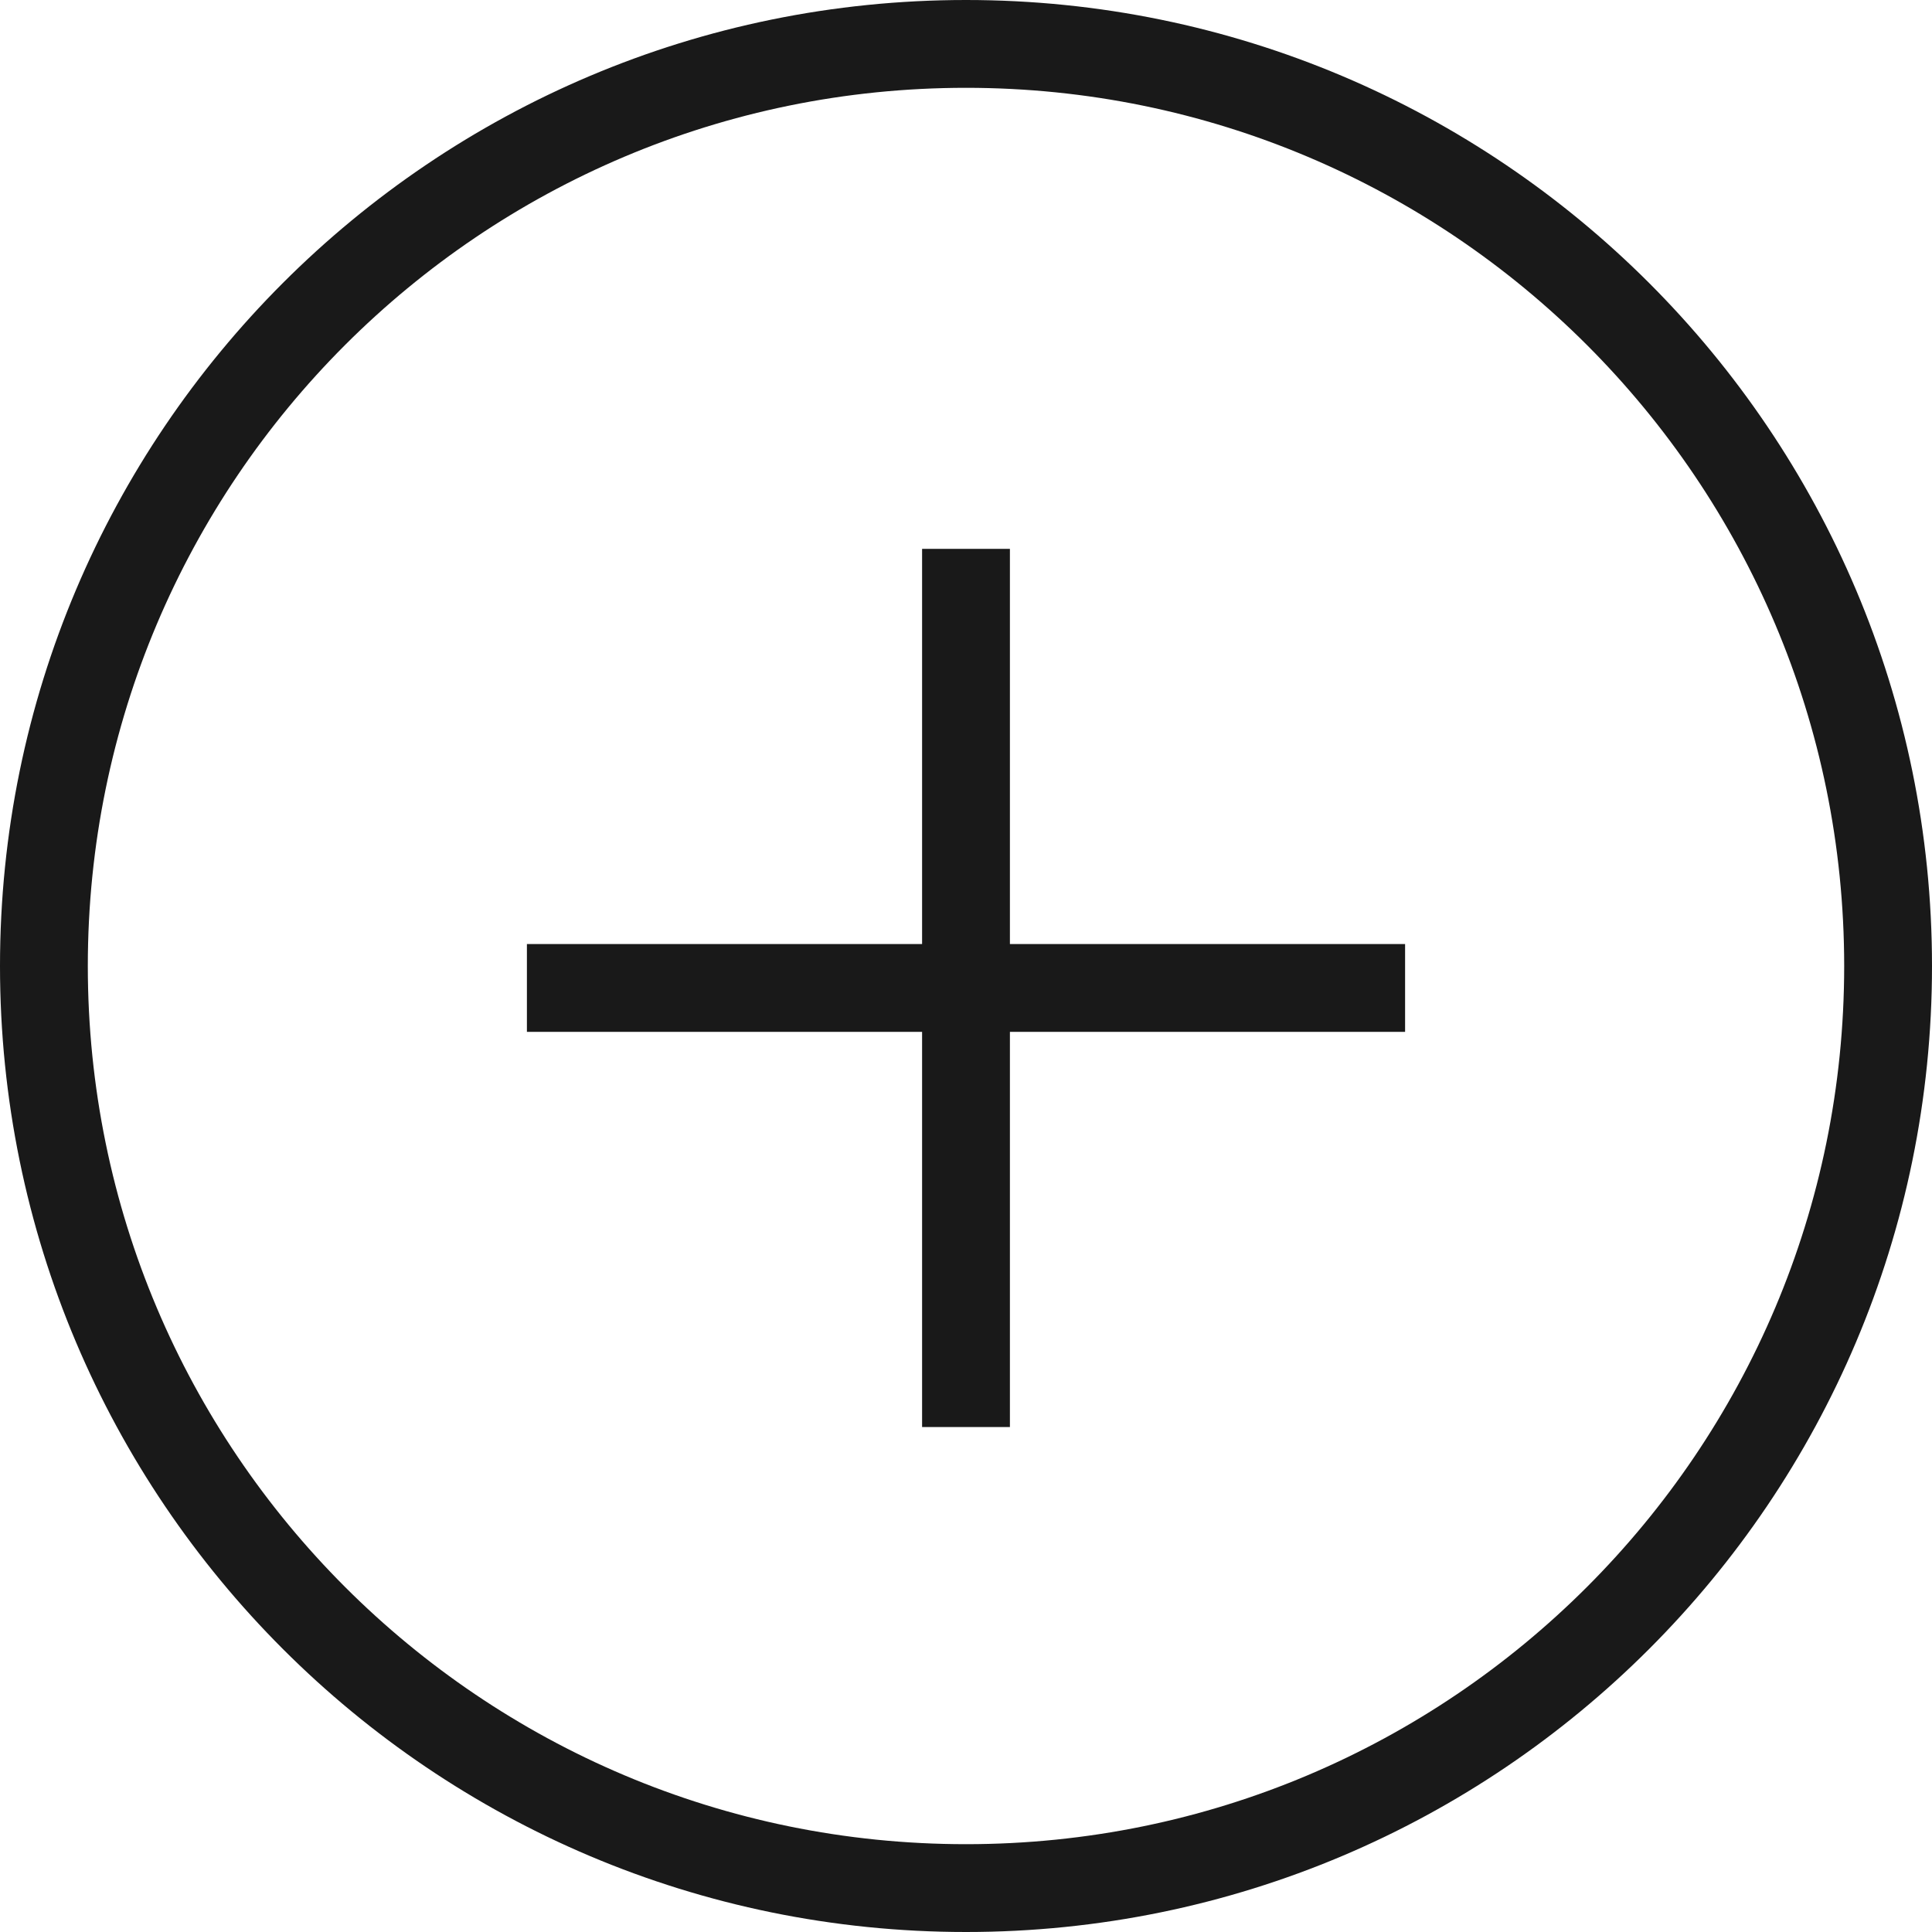
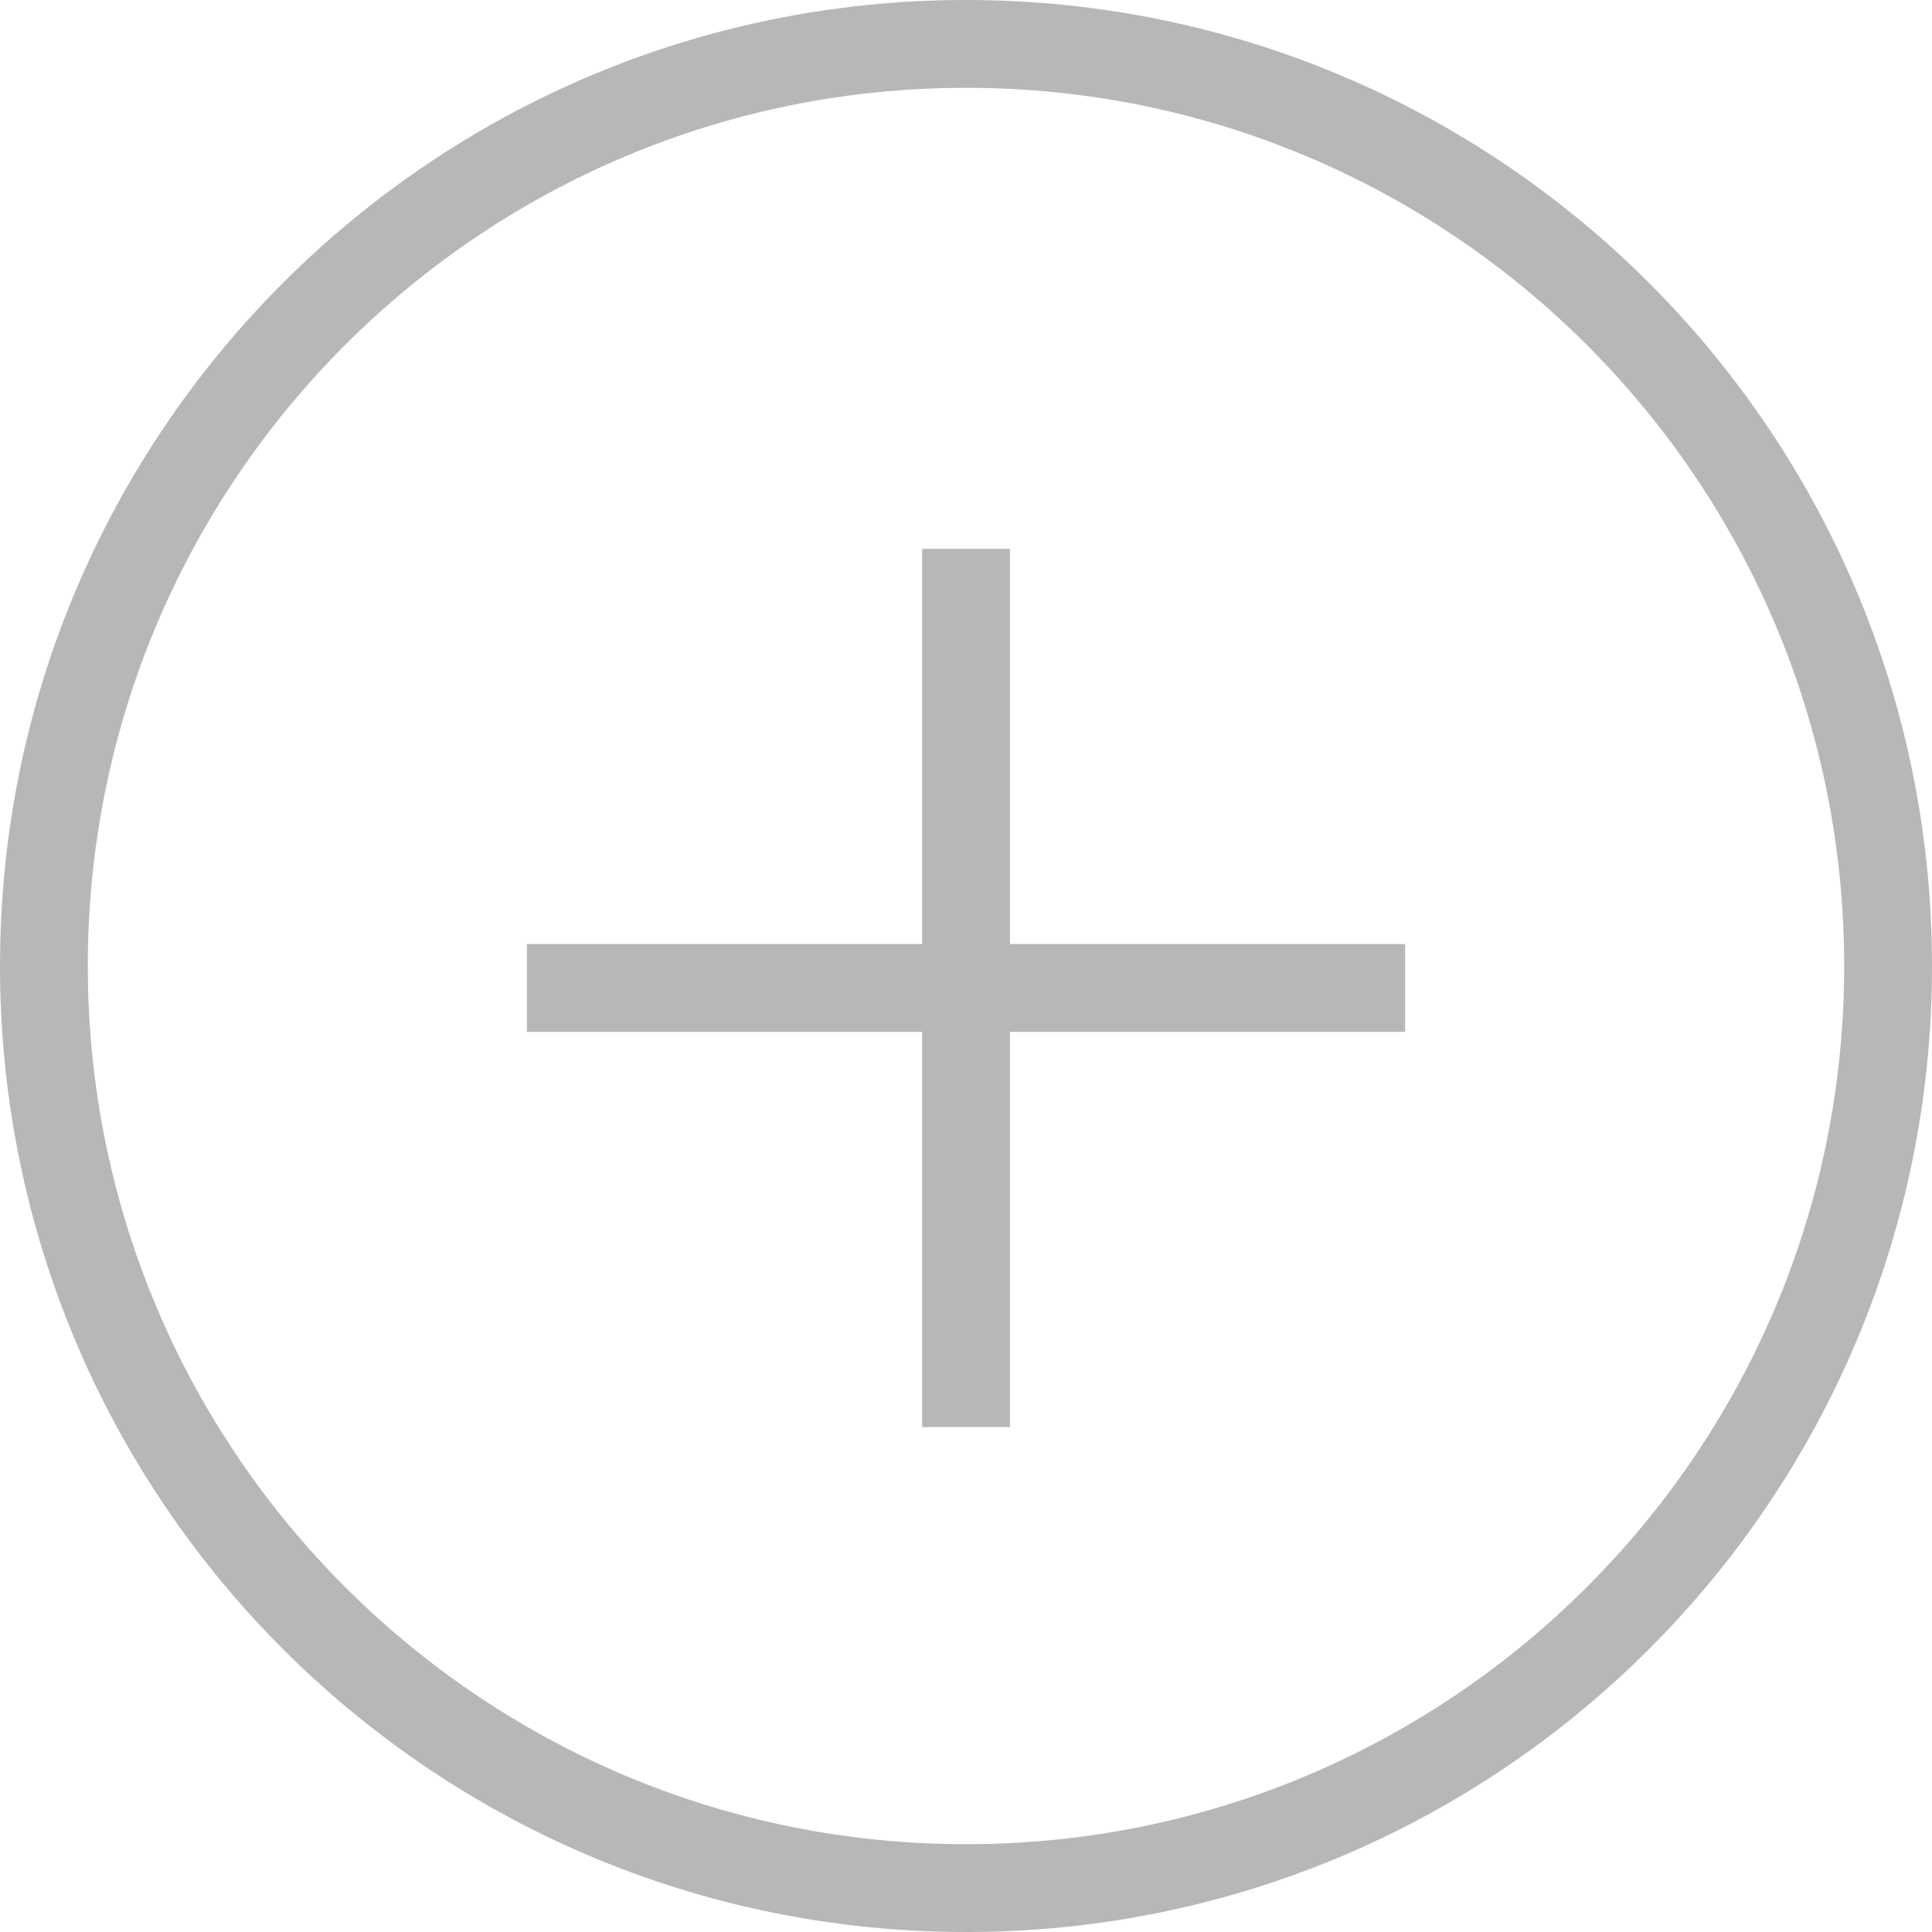
<svg xmlns="http://www.w3.org/2000/svg" version="1.1" id="Ebene_1" x="0px" y="0px" width="25px" height="25px" viewBox="0 0 22 22" enable-background="new 0 0 22 22" xml:space="preserve">
  <g>
-     <circle fill="none" stroke="#191919" cx="11" cy="11" r="10.5" />
+     <circle fill="none" stroke="#b7b7b7" cx="11" cy="11" r="10.5" />
  </g>
-   <line fill="none" stroke="#191919" x1="11" y1="6.25" x2="11" y2="16.25" />
-   <line fill="none" stroke="#191919" x1="16" y1="11.25" x2="6" y2="11.25" />
+   <line fill="none" stroke="#b7b7b7" x1="11" y1="6.25" x2="11" y2="16.25" />
+   <line fill="none" stroke="#b7b7b7" x1="16" y1="11.25" x2="6" y2="11.25" />
</svg>
